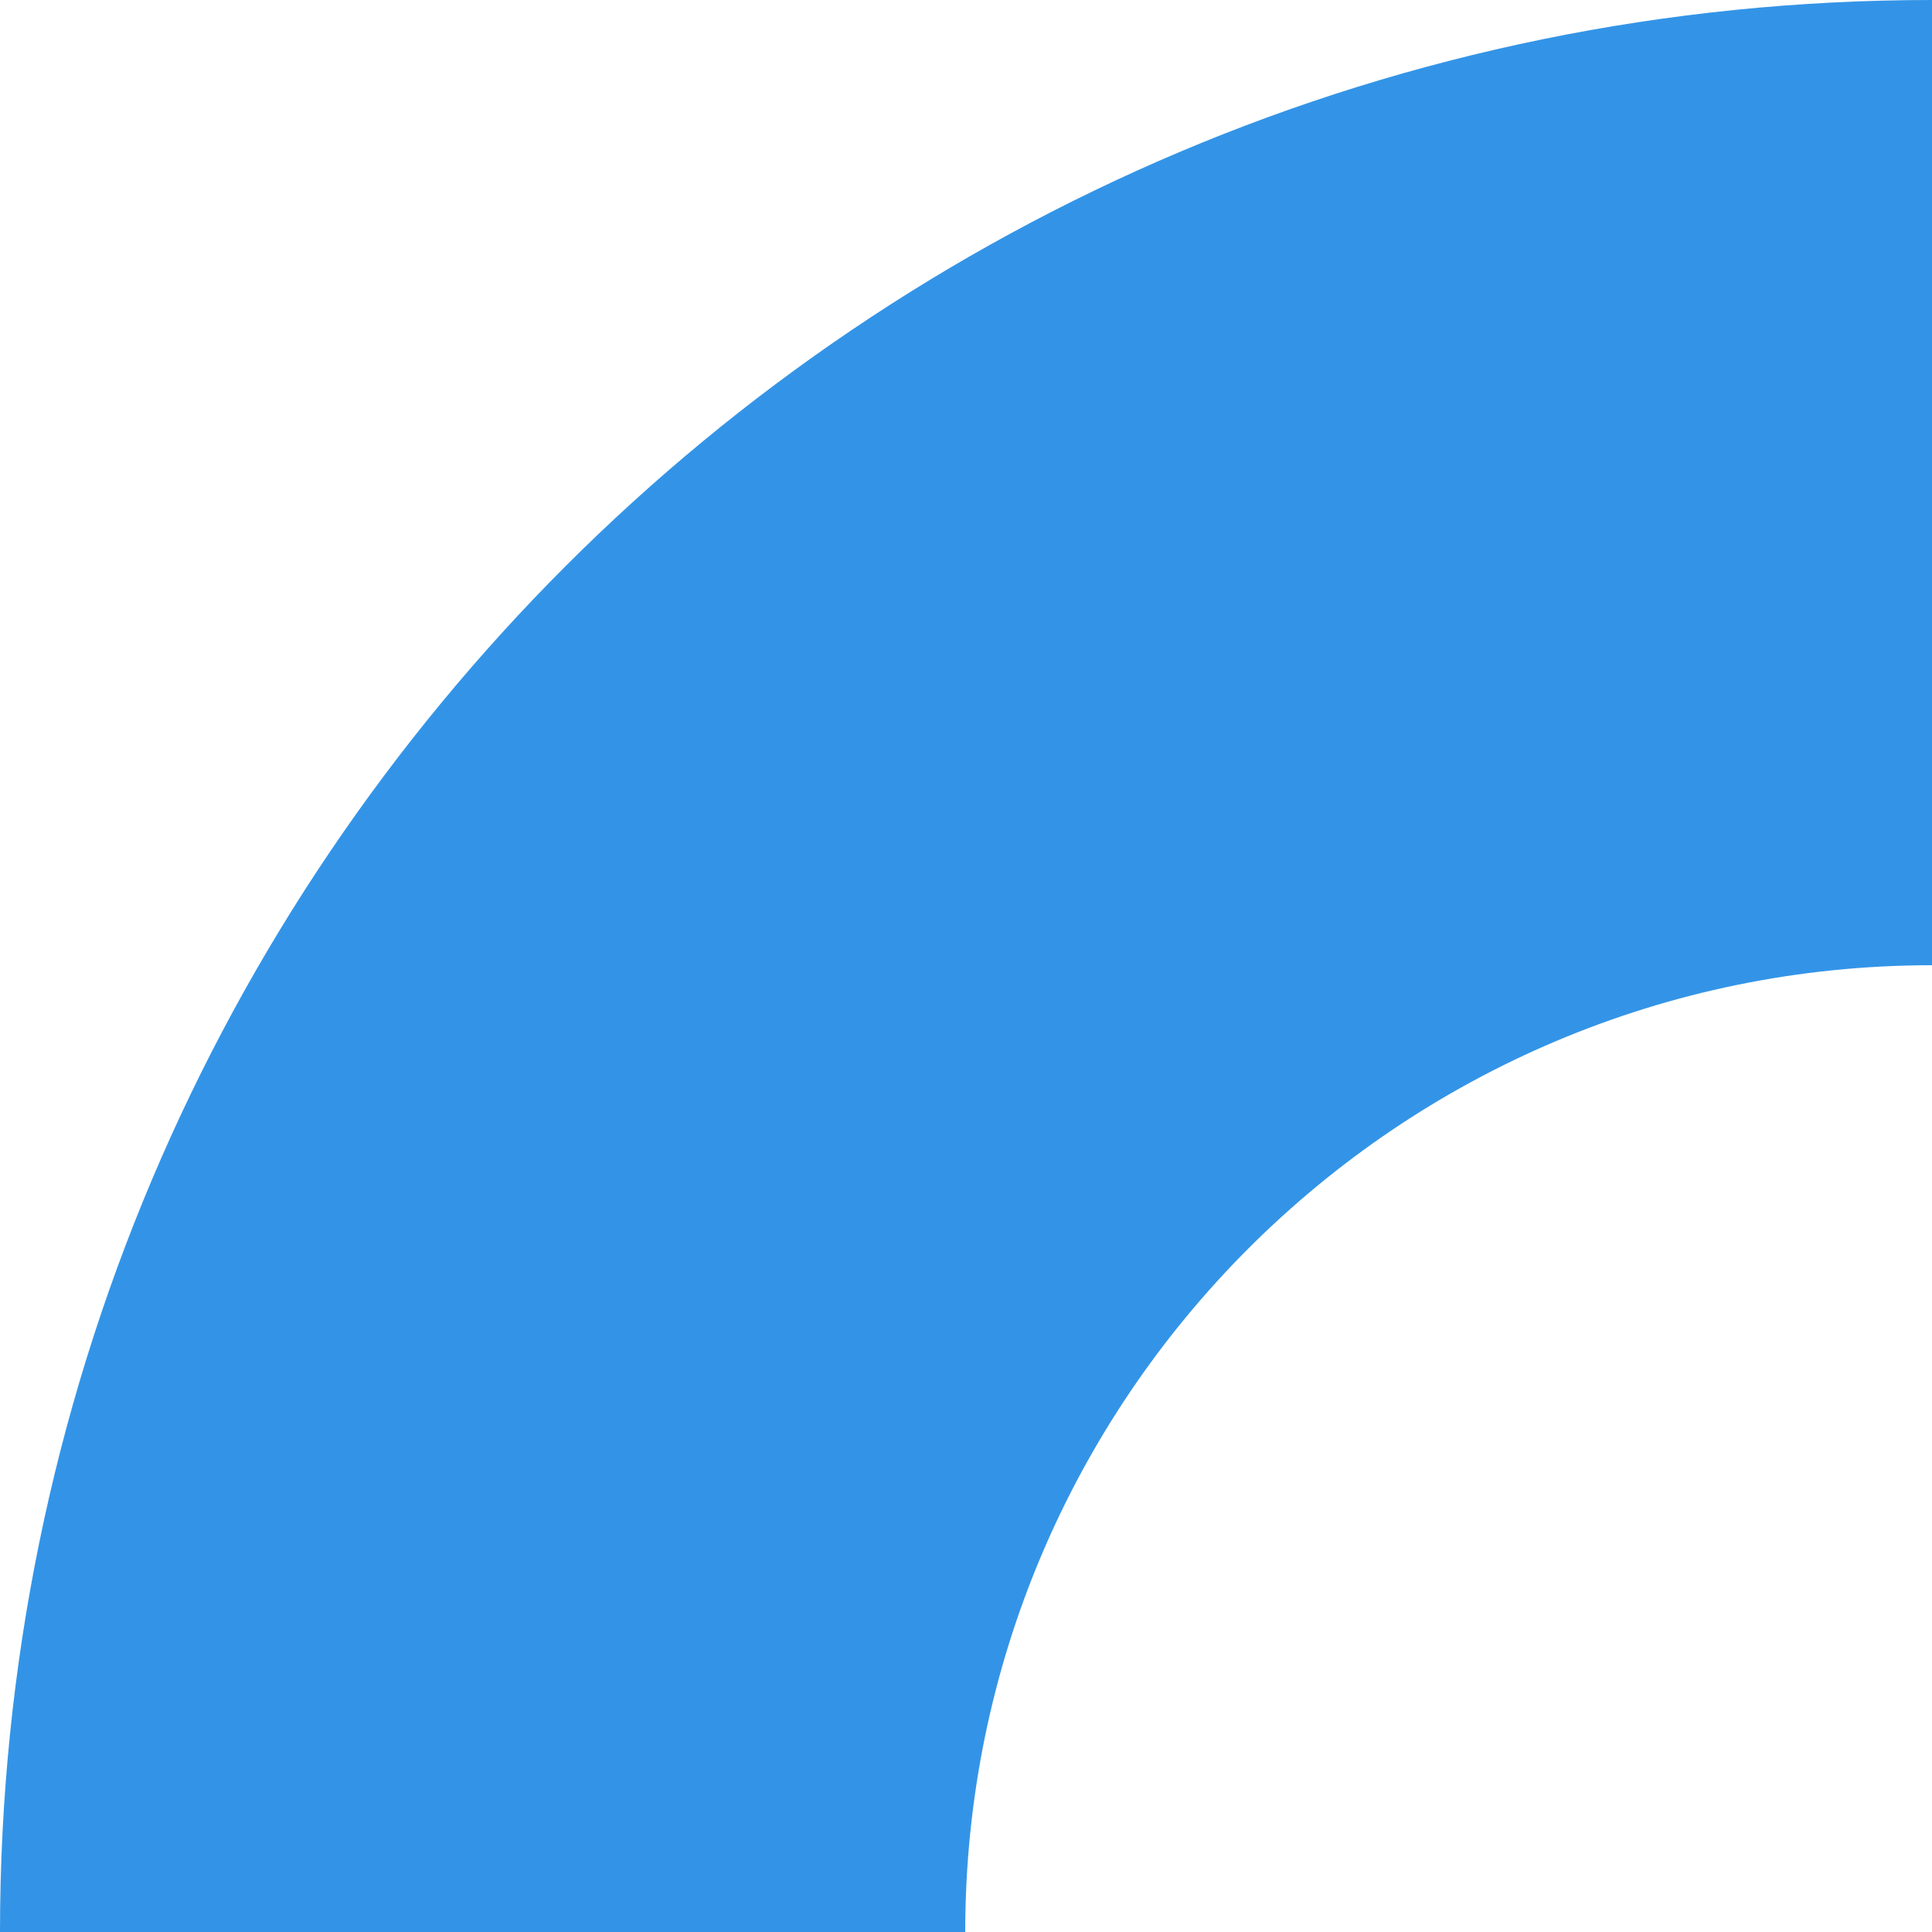
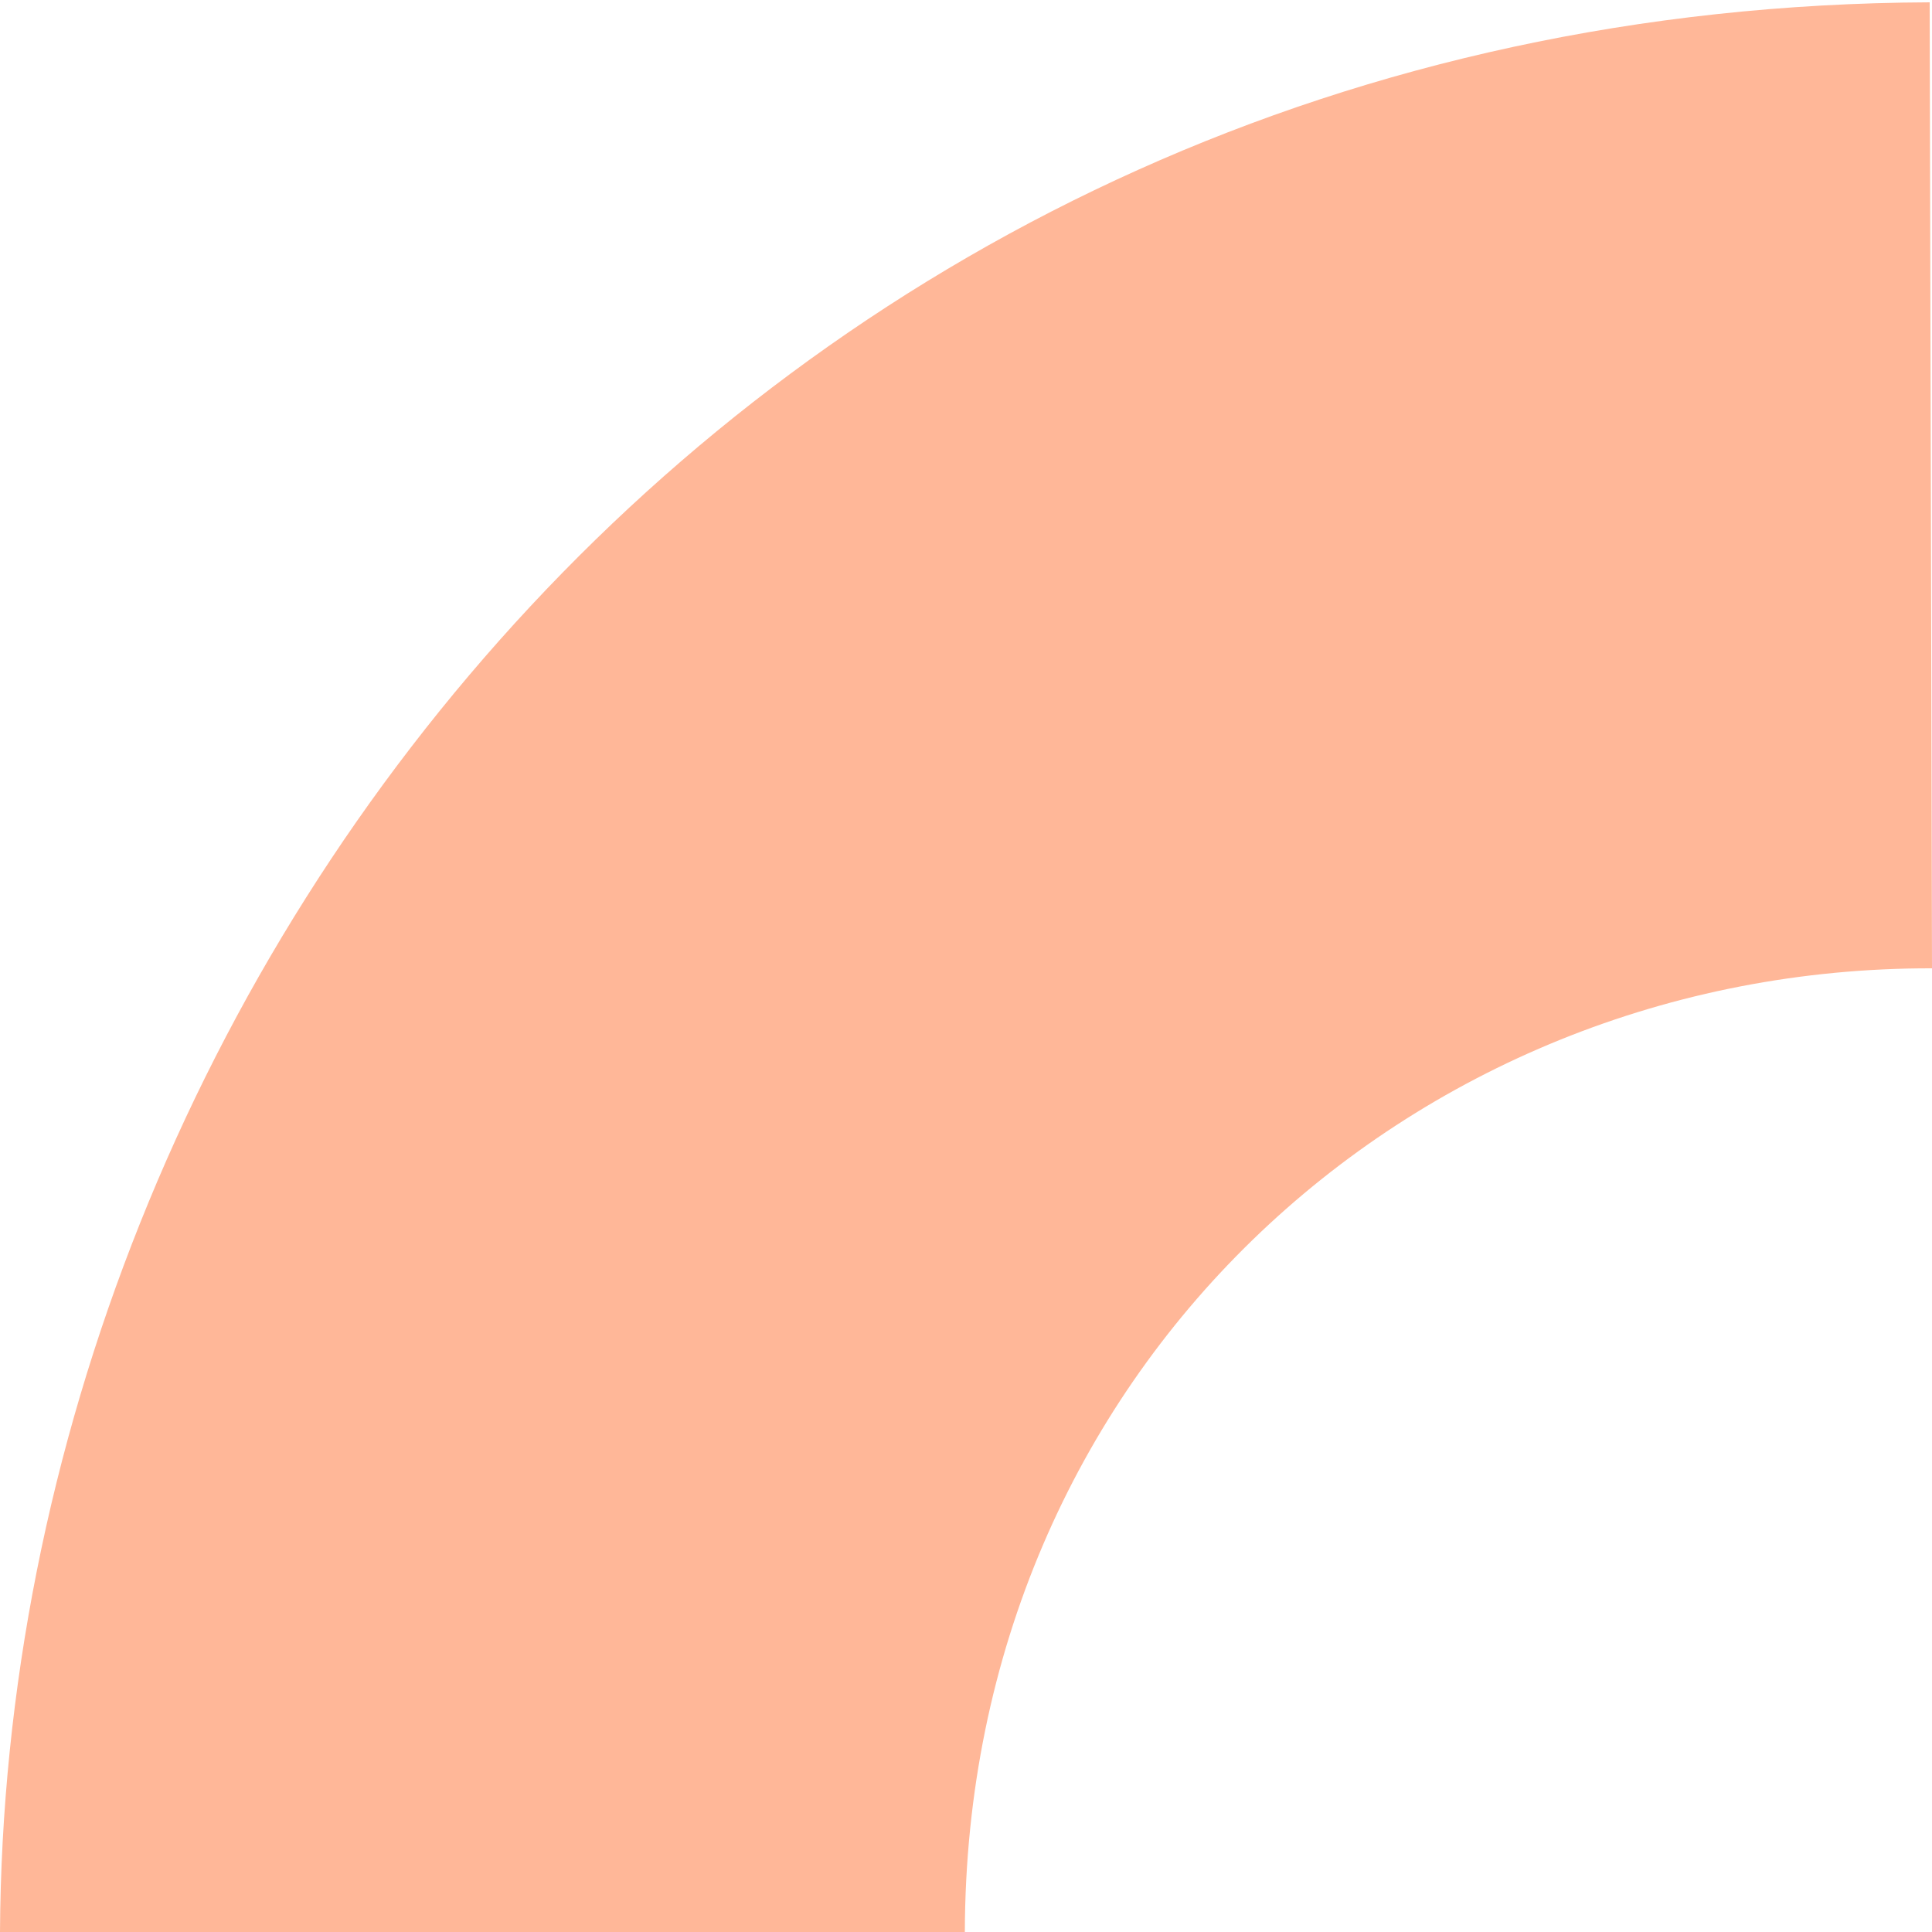
<svg xmlns="http://www.w3.org/2000/svg" width="10px" height="10px" viewBox="0 0 10 10" version="1.1">
  <defs />
  <g id="Page-1" stroke="none" stroke-width="1" fill="none" fill-rule="evenodd">
-     <g id="10" fill-rule="nonzero" fill="#3394E7">
-       <path d="M10,10 L8.8817842e-16,10 L-3.36468379e-16,0 C5.523,0 10,4.477 10,10 Z M5.004,10 C5.004,7.237 2.763,4.996 -1.68678293e-16,4.996 L4.4408921e-16,10 L5.004,10 Z" id="Combined-Shape" style="mix-blend-mode: multiply;" transform="translate(5, 5) scale(-1, 1) translate(-5, -5) " />
+     <g id="10" fill="#FFB798">
+       <path d="M-2.94209102e-15,10 C0.027,4.992 3.967,0.037 9.988,0.012 L10,5.012 C7.291,5.006 5,7.104 4.994,10 L-2.94209102e-15,10 Z" id="Path" />
    </g>
  </g>
</svg>
